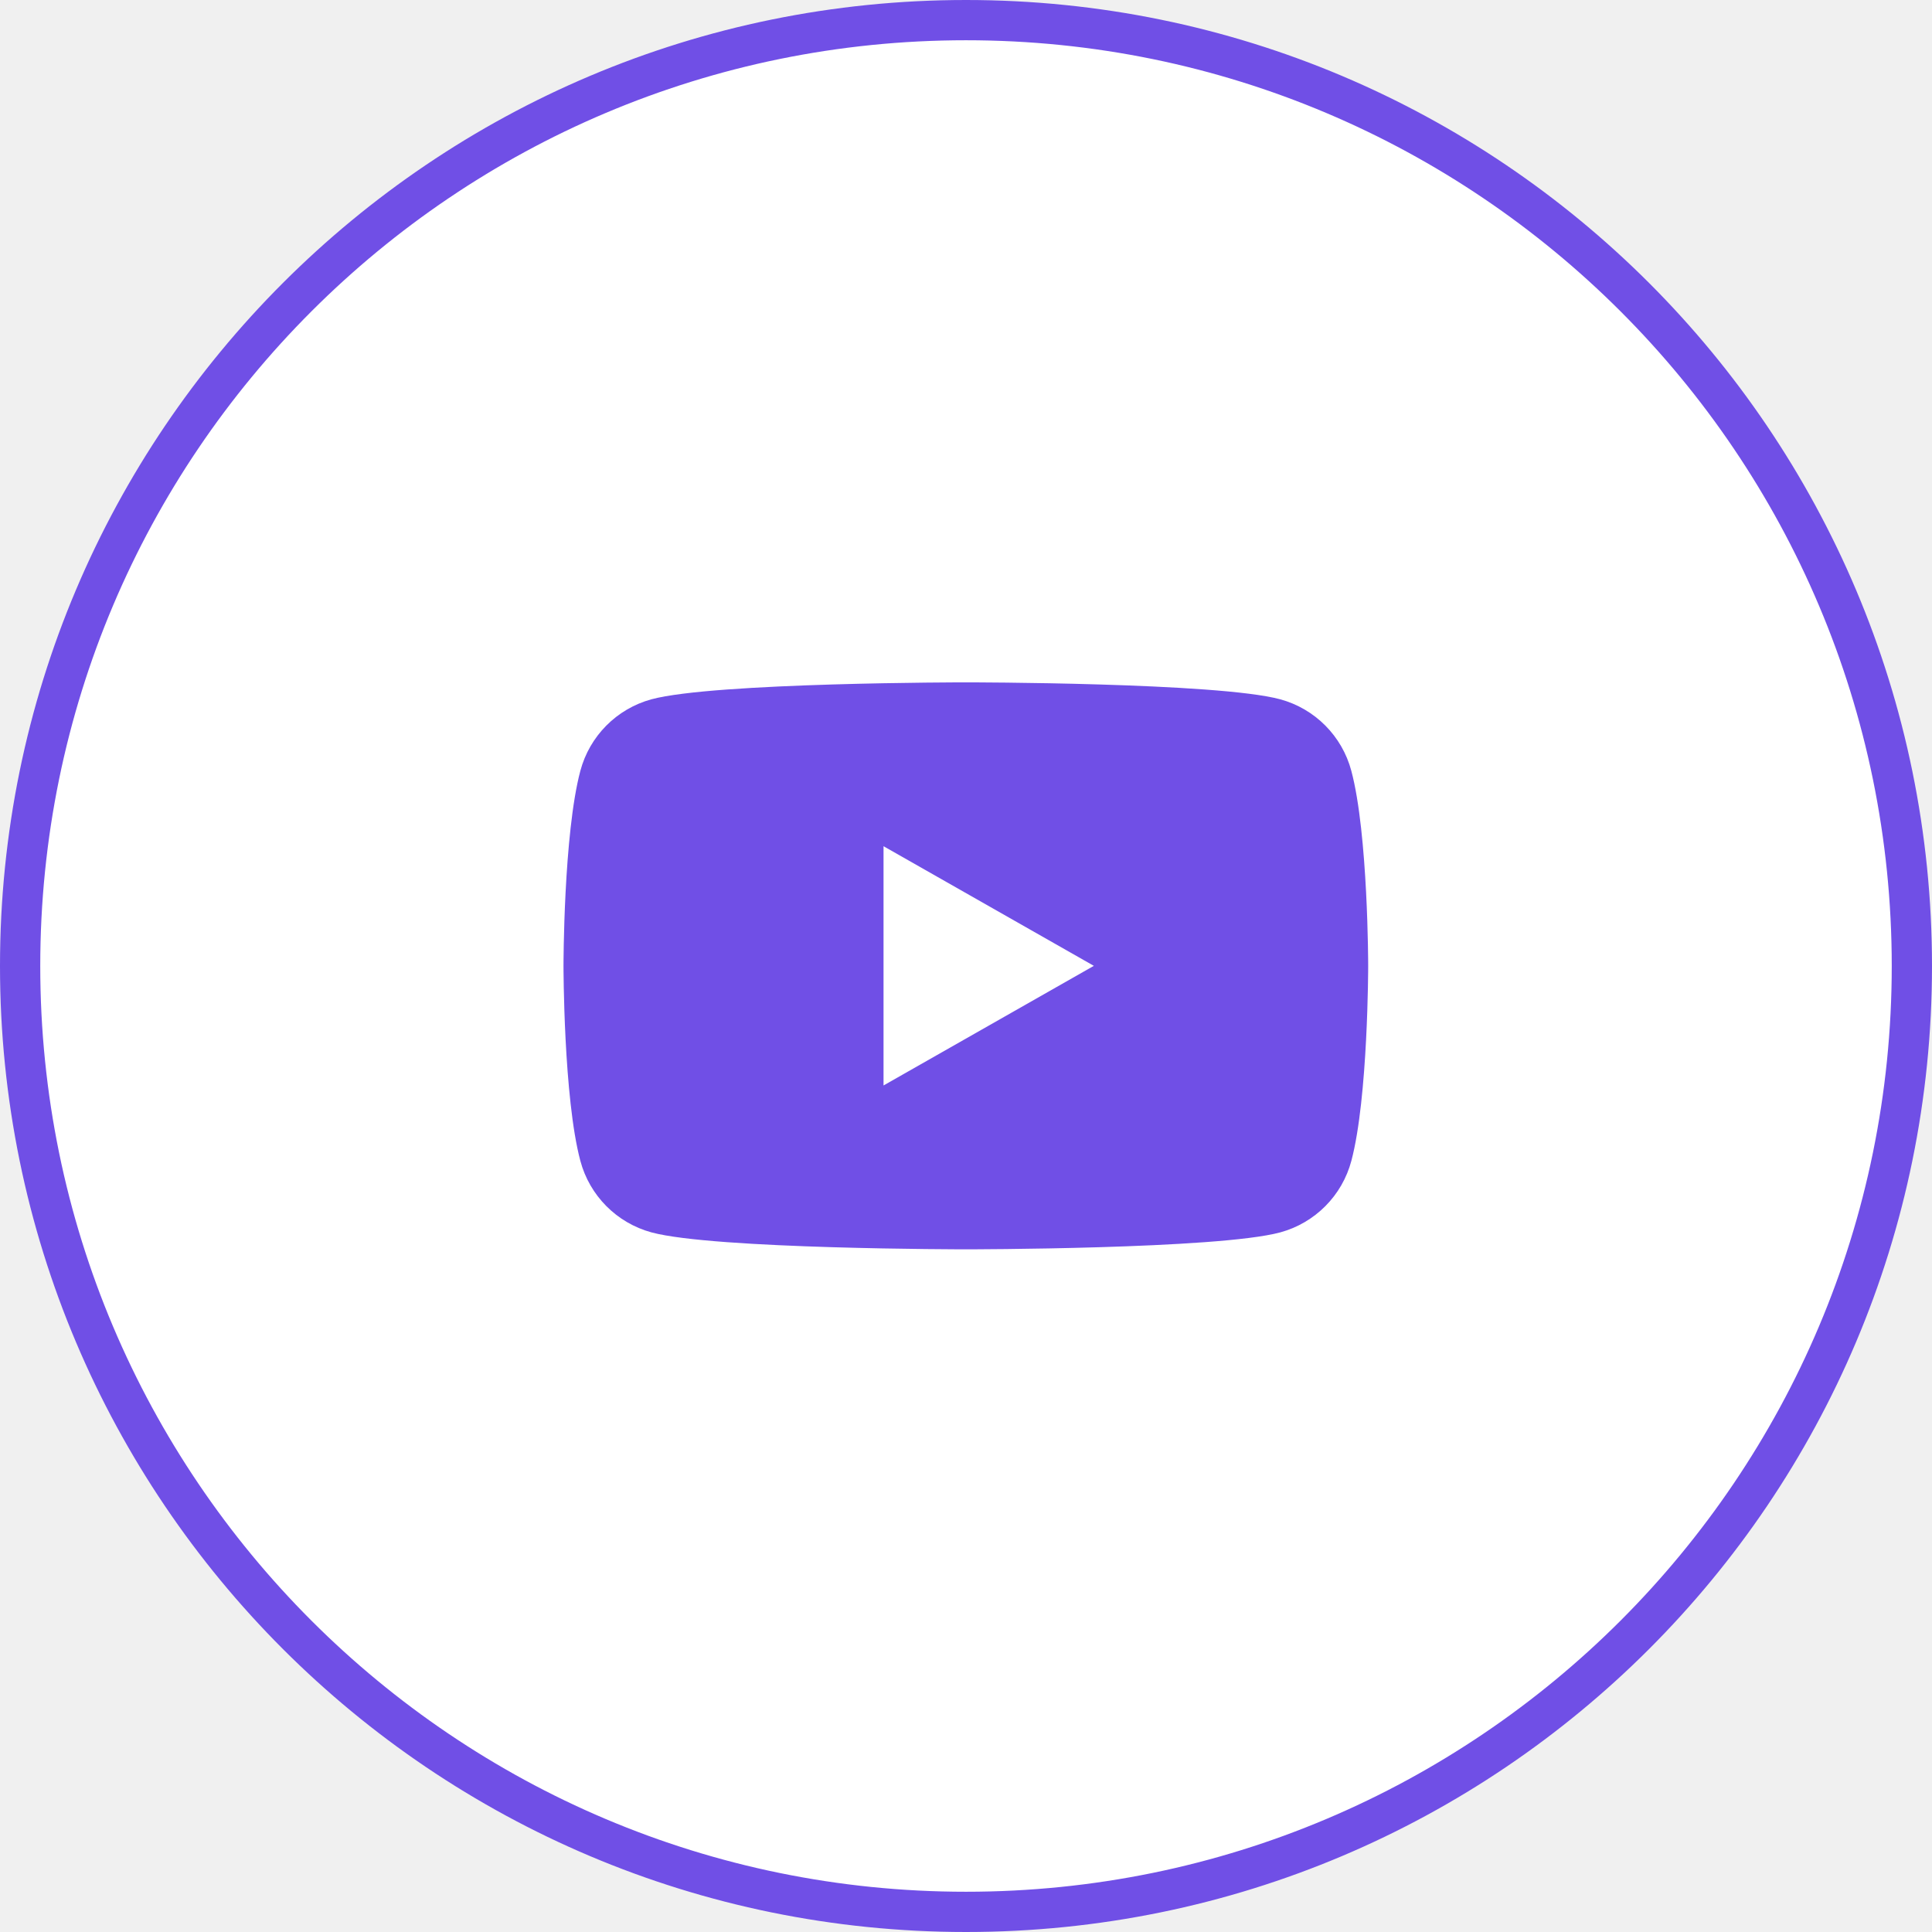
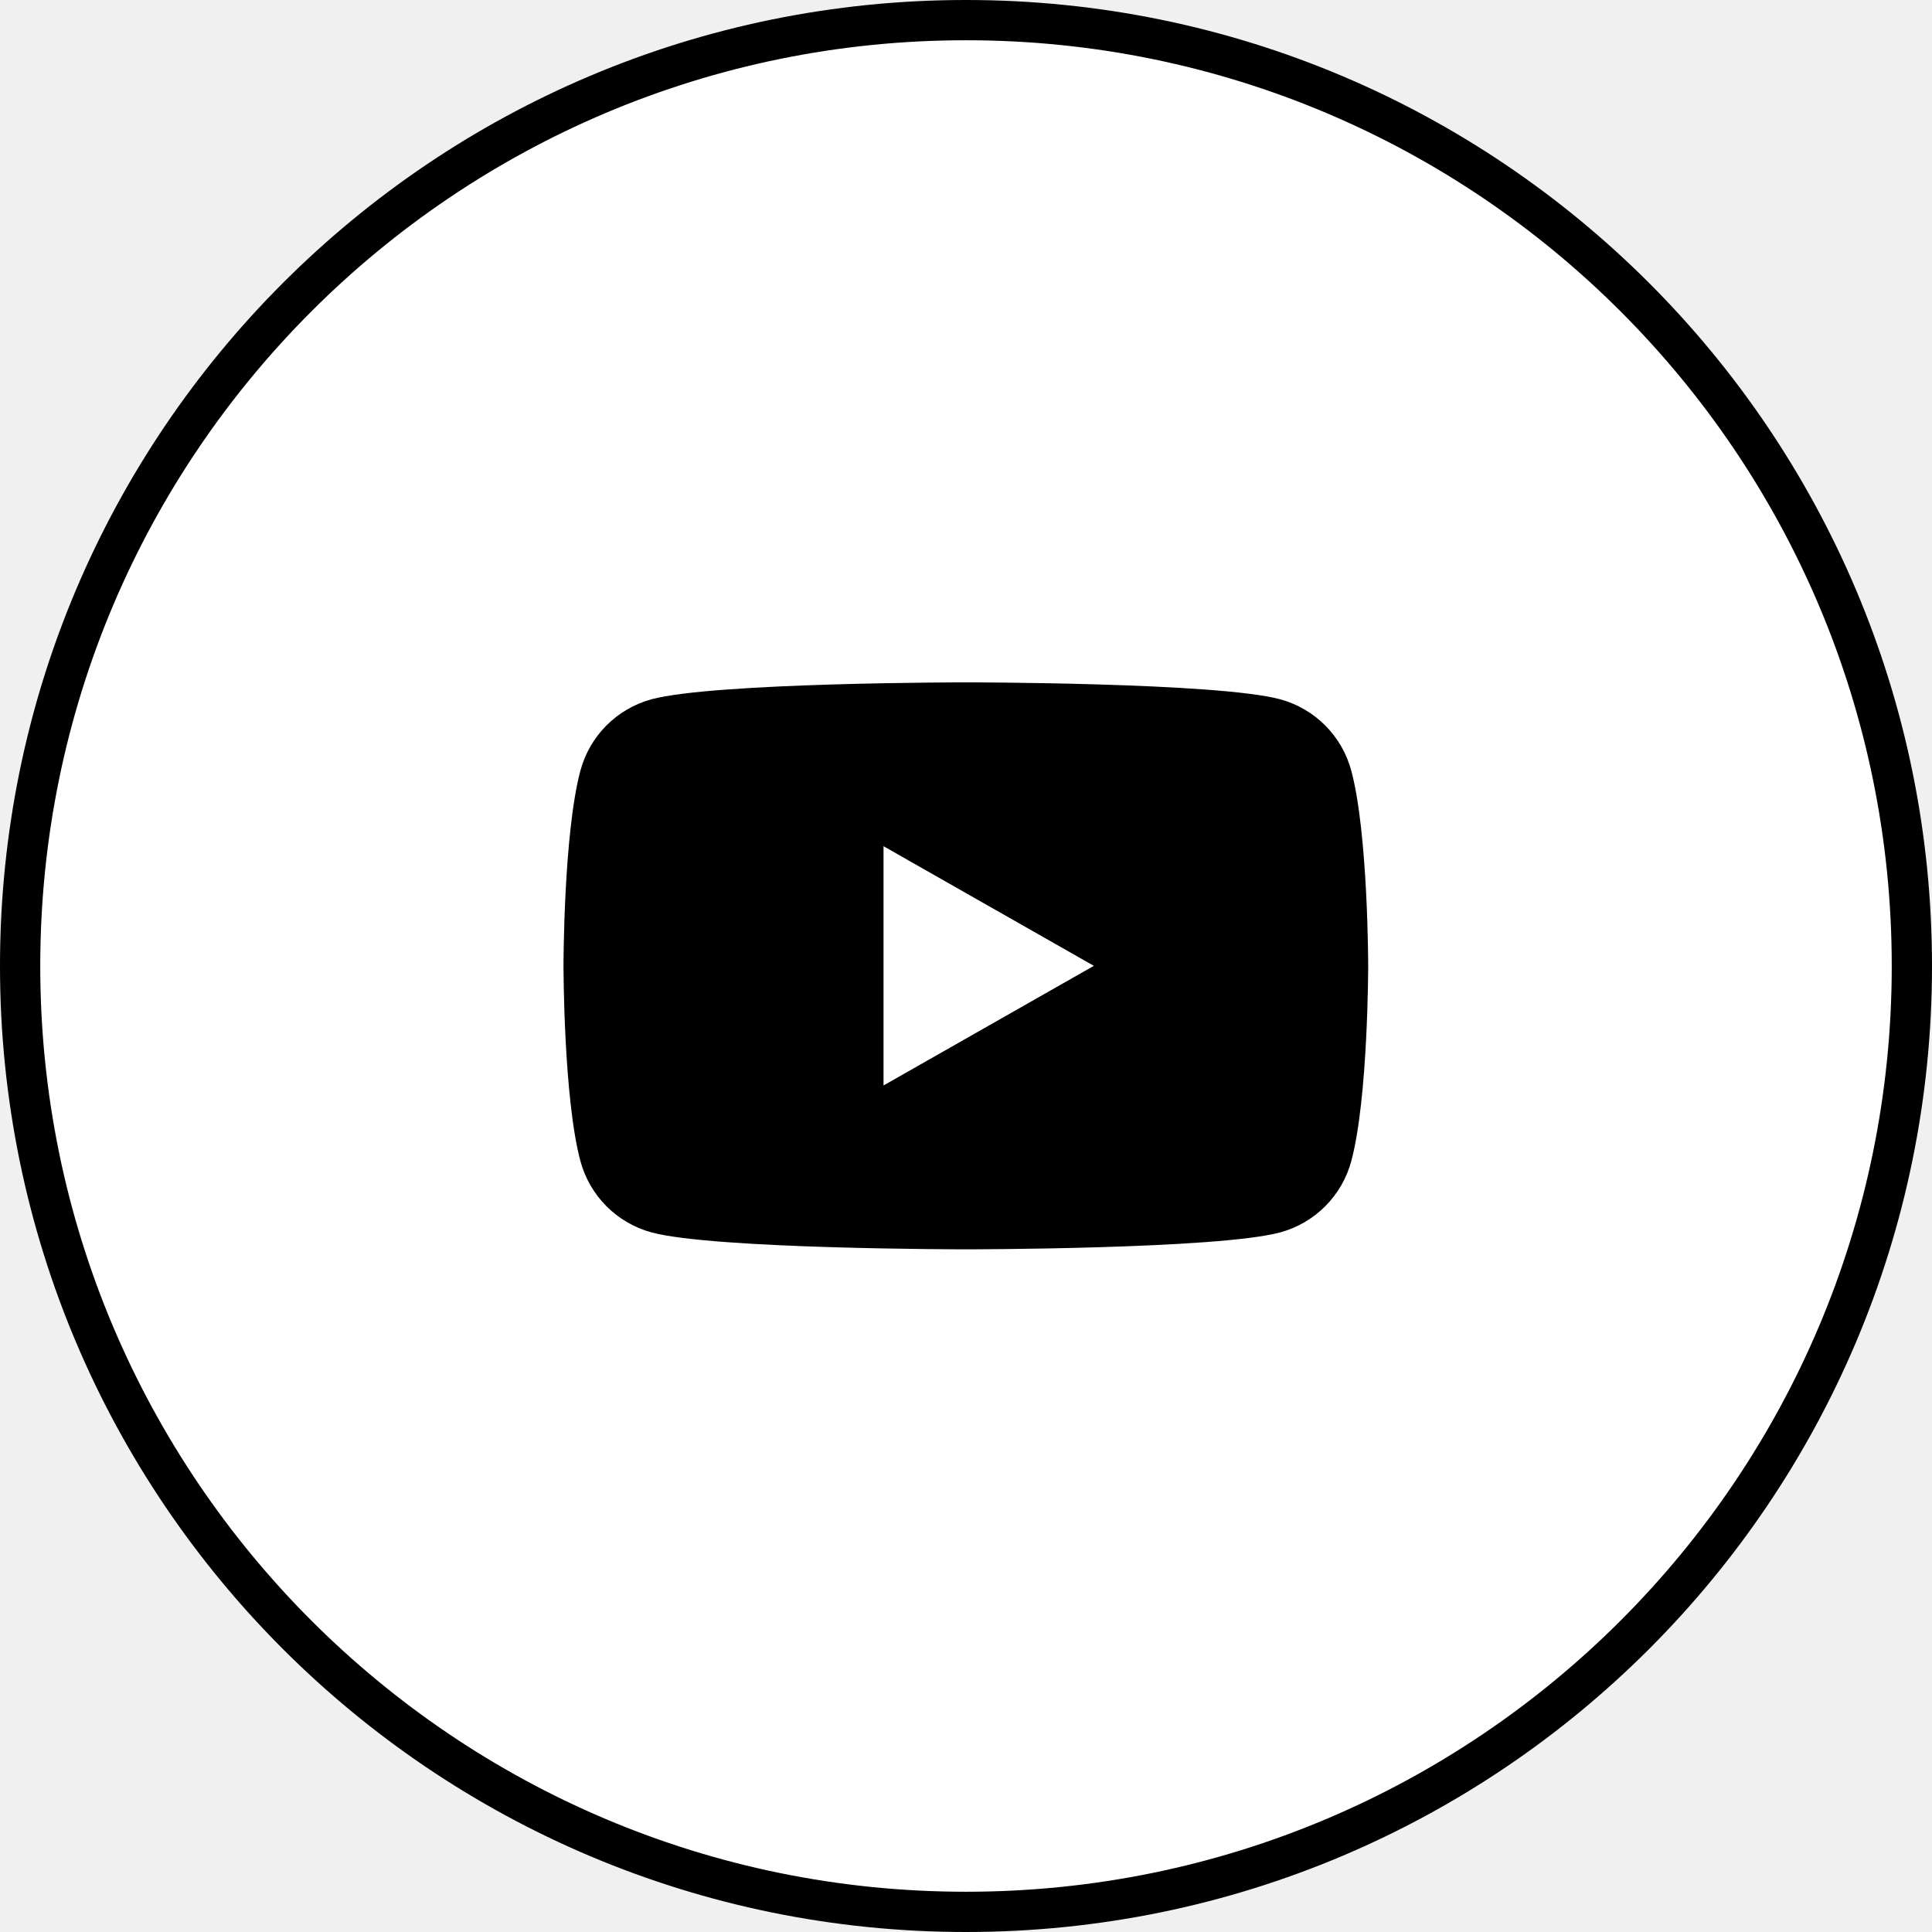
<svg xmlns="http://www.w3.org/2000/svg" preserveAspectRatio="none" overflow="visible" style="display: block;" width="48" height="48" viewBox="0 0 48 48" fill="none">
  <g id="Group 427319391">
-     <circle id="Ellipse 1478" cx="24" cy="24" r="23.5" fill="white" stroke="#704FE6" />
+     <circle id="Ellipse 1478" cx="24" cy="24" r="23.5" fill="white" stroke="currentColor" />
    <g id="ri:youtube-fill" transform="translate(14, 14) scale(0.833)">
-       <path d="M23.498 6.186a3.016 3.016 0 0 0-2.122-2.136C19.505 3.545 12 3.545 12 3.545s-7.505 0-9.377.505A3.017 3.017 0 0 0 .502 6.186C0 8.07 0 12 0 12s0 3.93.502 5.814a3.016 3.016 0 0 0 2.122 2.136c1.871.505 9.376.505 9.376.505s7.505 0 9.377-.505a3.015 3.015 0 0 0 2.122-2.136C24 15.93 24 12 24 12s0-3.93-.502-5.814zM9.545 15.568V8.432L15.818 12l-6.273 3.568z" fill="#704FE6" />
+       <path d="M23.498 6.186a3.016 3.016 0 0 0-2.122-2.136C19.505 3.545 12 3.545 12 3.545s-7.505 0-9.377.505A3.017 3.017 0 0 0 .502 6.186C0 8.07 0 12 0 12s0 3.93.502 5.814a3.016 3.016 0 0 0 2.122 2.136c1.871.505 9.376.505 9.376.505s7.505 0 9.377-.505a3.015 3.015 0 0 0 2.122-2.136C24 15.93 24 12 24 12s0-3.93-.502-5.814zM9.545 15.568V8.432L15.818 12l-6.273 3.568z" fill="currentColor" />
    </g>
  </g>
</svg>
